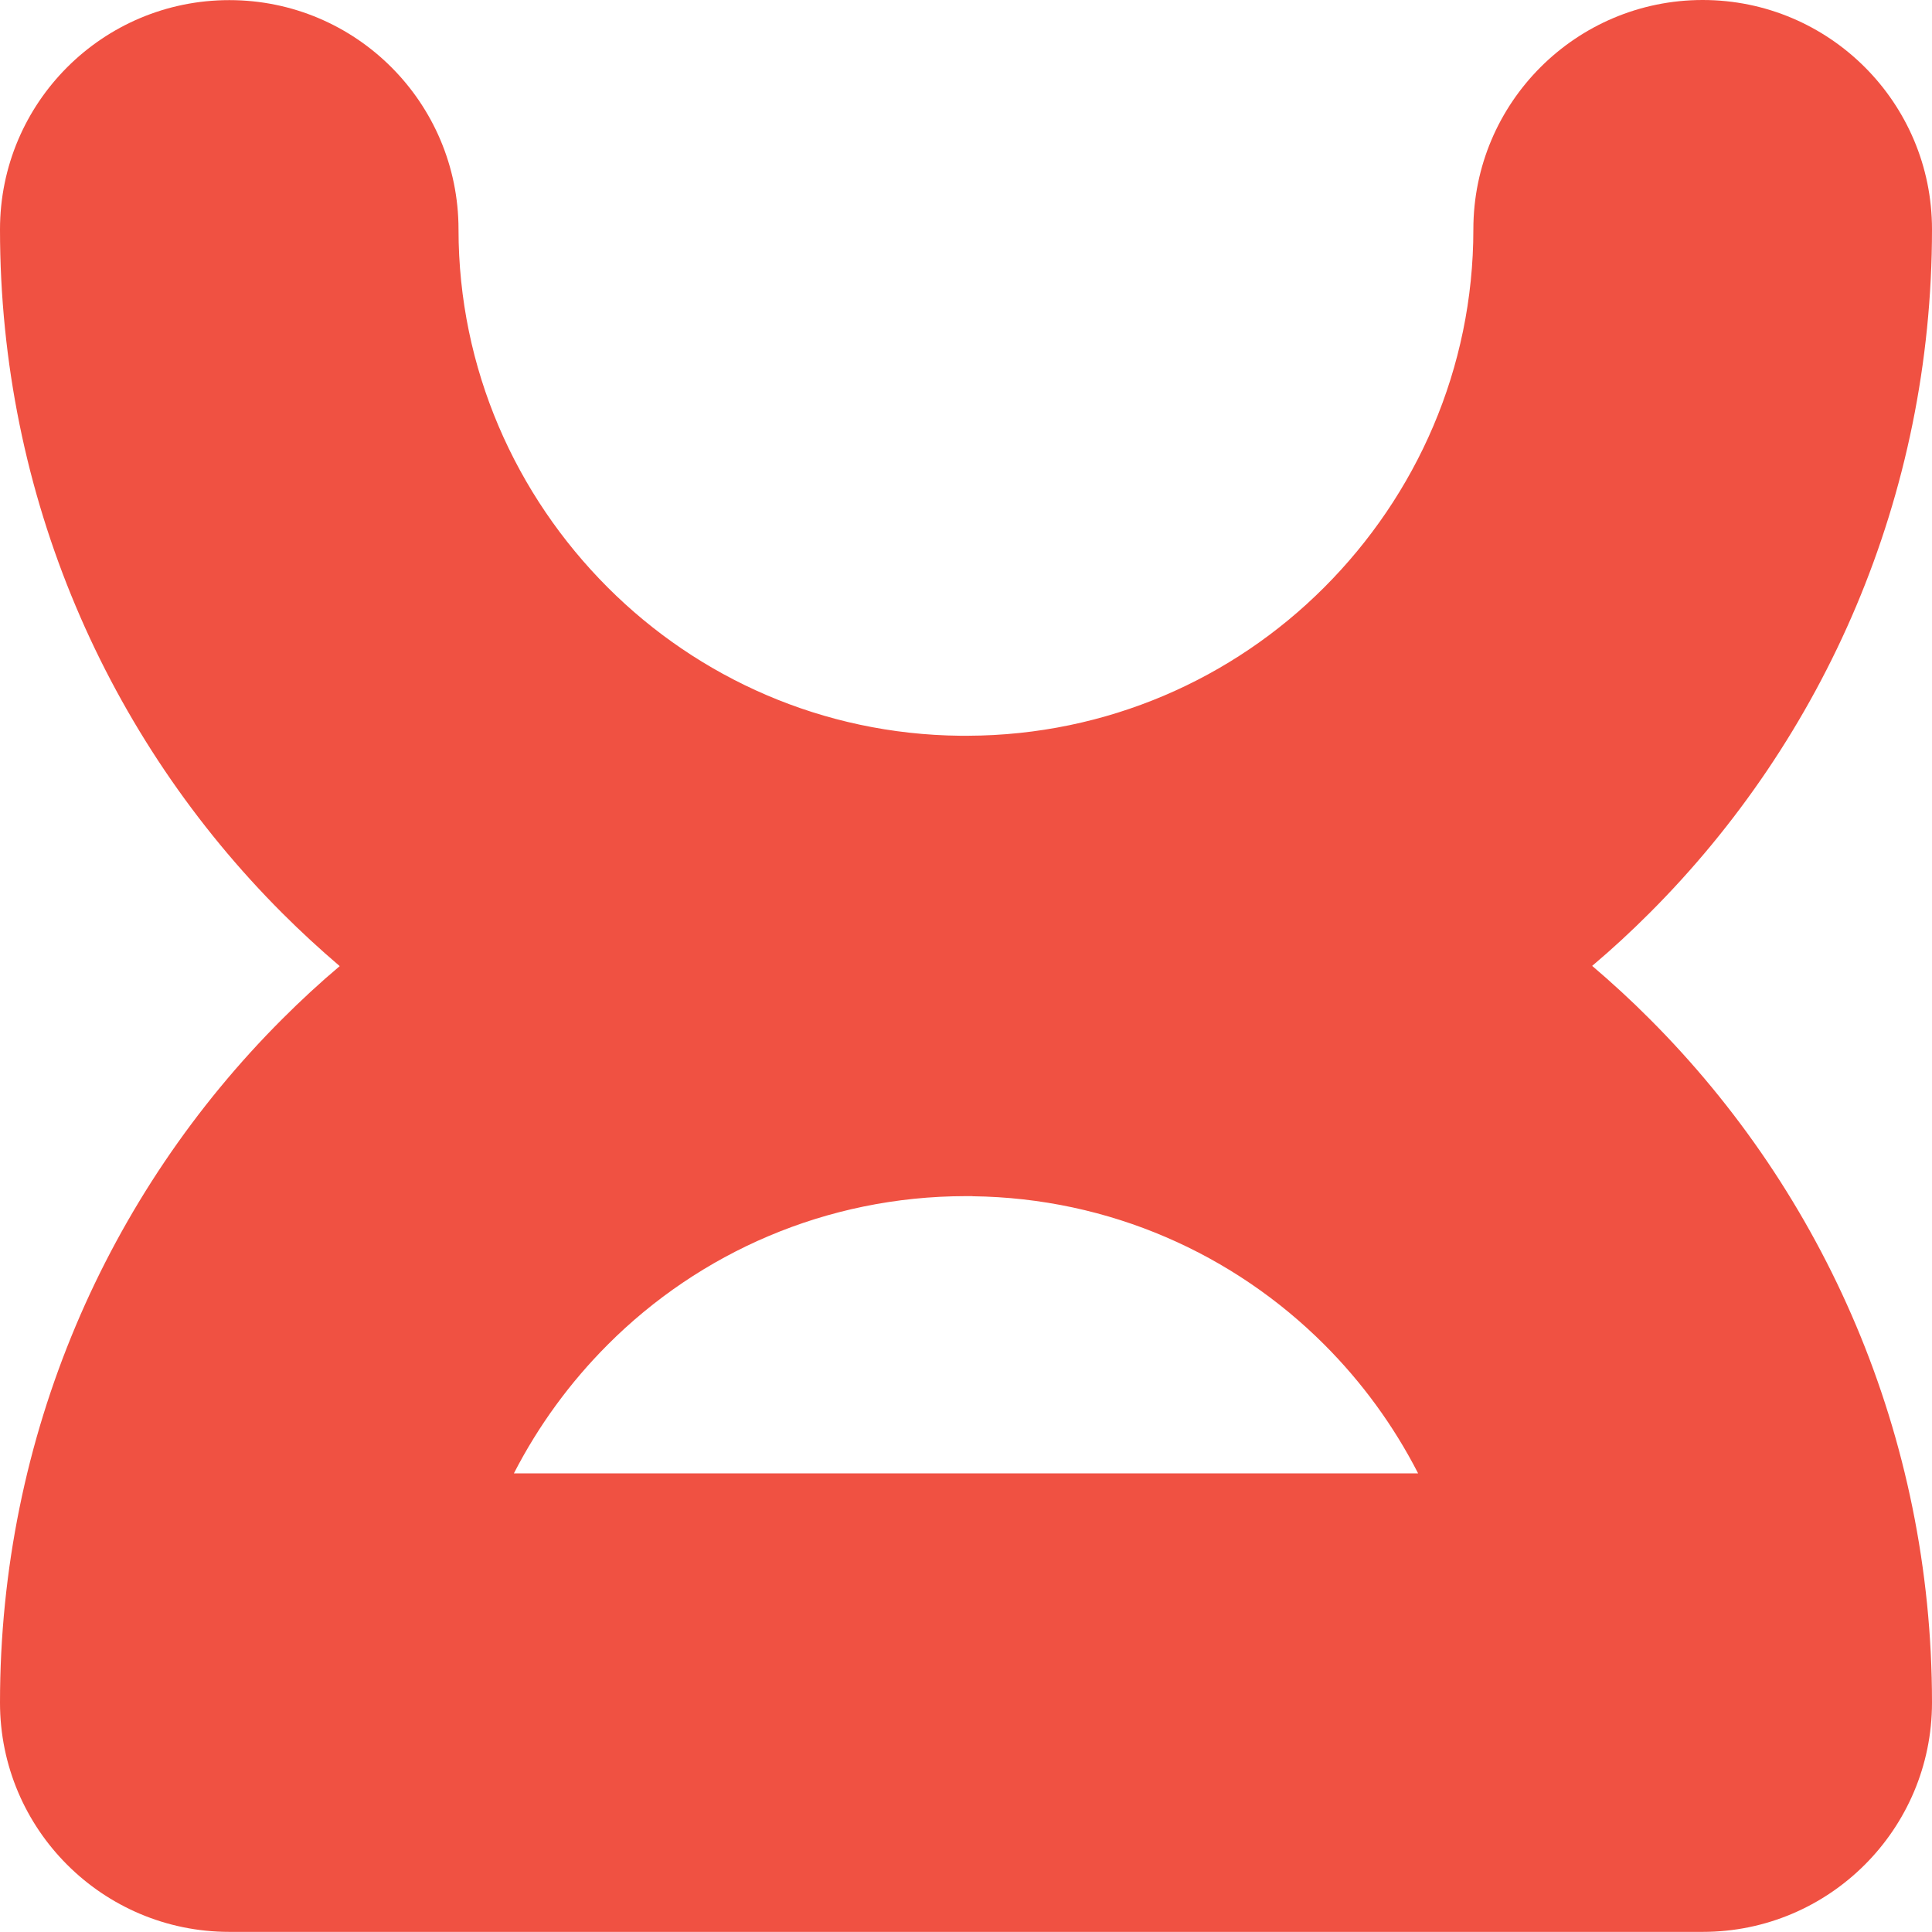
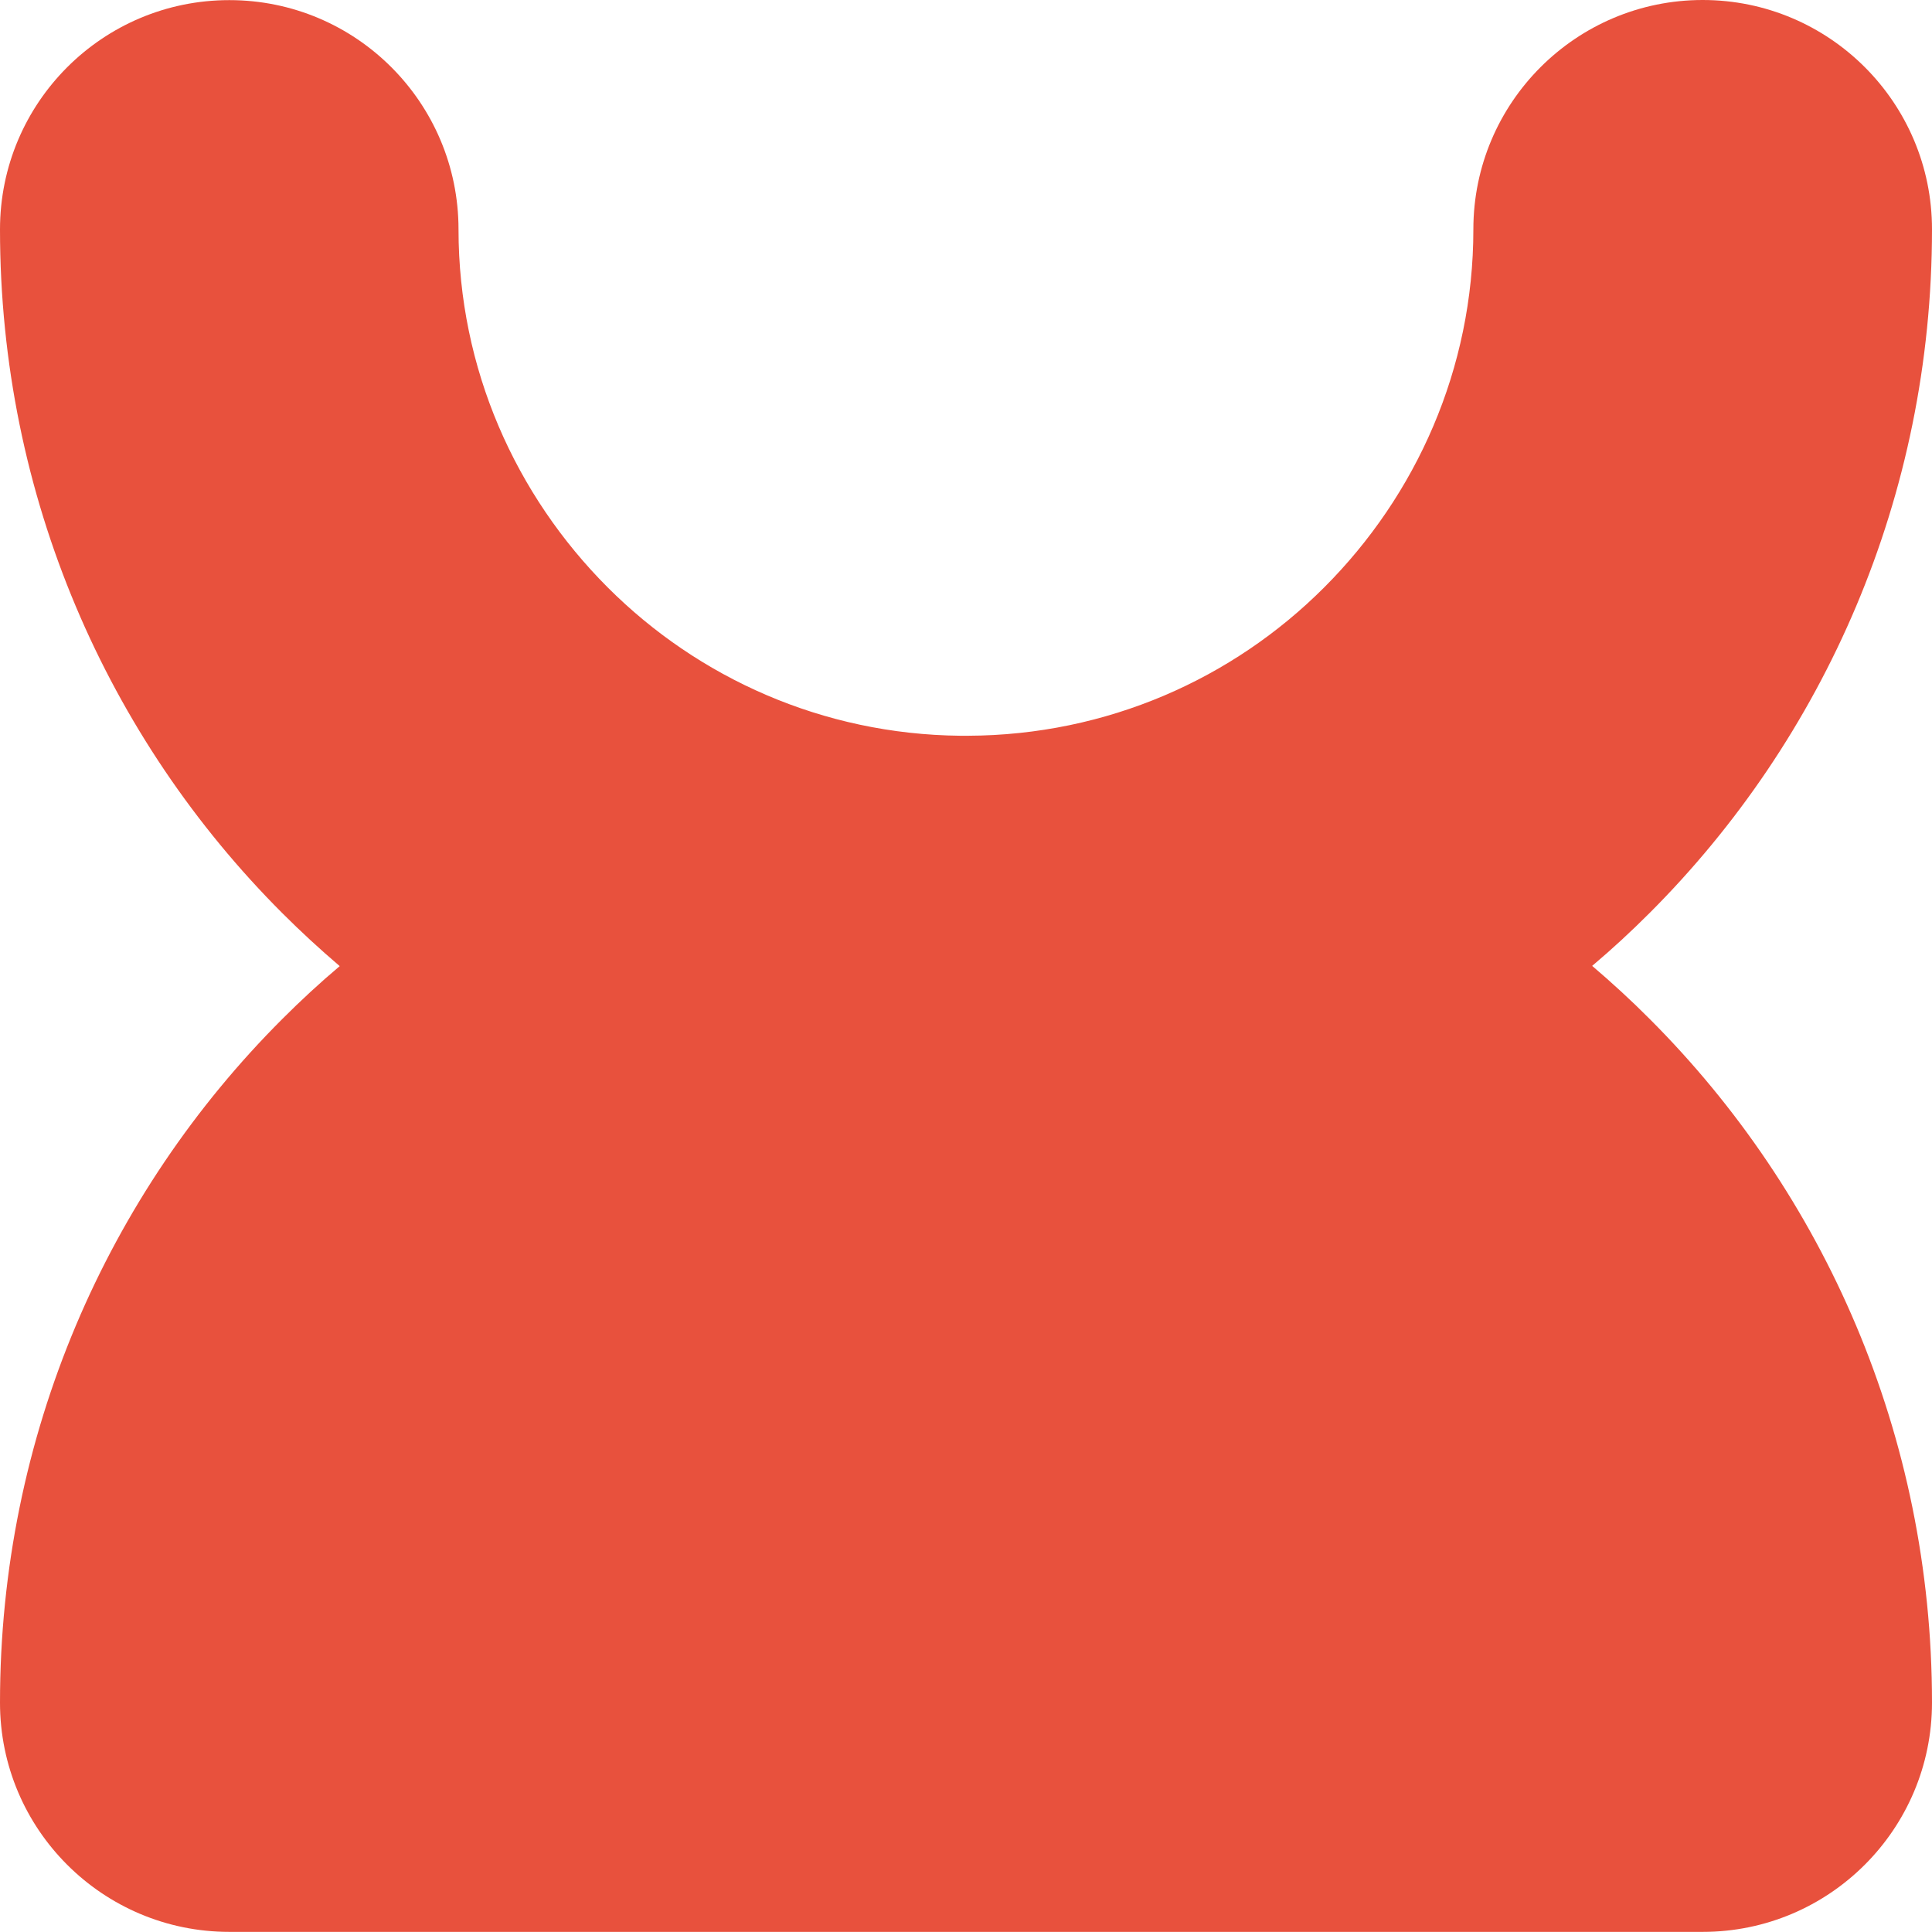
- <svg xmlns="http://www.w3.org/2000/svg" id="Layer_2" data-name="Layer 2" viewBox="0 0 165.72 165.72">
-   <defs>
-     <style>
-       .cls-1 {
-         fill: #f05142;
-       }
-     </style>
-   </defs>
-   <g id="Ruda_Family" data-name="Ruda Family">
-     <path class="cls-1" d="M24.21,87.41c1.58-1.58,3.22-3.1,4.93-4.54-1.7-1.45-3.35-2.97-4.93-4.55C9.25,63.36,0,42.63,0,19.68,0,8.82,8.8,.01,19.67,.01s19.66,8.81,19.66,19.67c0,11.95,4.9,22.81,12.81,30.72,7.75,7.75,18.43,12.59,30.23,12.71h.64c11.94-.04,22.75-4.89,30.57-12.72,7.91-7.91,12.8-18.77,12.8-30.72,0-10.86,8.81-19.67,19.67-19.67s19.67,8.81,19.67,19.67c0,22.95-9.26,43.68-24.22,58.64-1.58,1.58-3.22,3.1-4.93,4.54,1.7,1.45,3.35,2.96,4.93,4.55,14.96,14.96,24.22,35.69,24.22,58.64,0,10.86-8.81,19.67-19.67,19.67H19.67c-10.86,0-19.67-8.8-19.67-19.66,0-22.95,9.25-43.69,24.21-58.64h0Zm59.19,15.19h-.55c-12,.01-22.86,4.87-30.71,12.73-3.23,3.23-5.96,6.96-8.06,11.05H121.64c-2.1-4.1-4.82-7.82-8.05-11.05-7.74-7.74-18.4-12.58-30.18-12.72h0Z" />
-   </g>
+ <svg xmlns="http://www.w3.org/2000/svg" viewBox="0 0 165.72 165.72">
+   <path fill="#E8513D" d="M24.21,87.41c1.58-1.58,3.22-3.1,4.93-4.54-1.7-1.45-3.35-2.97-4.93-4.55C9.25,63.36,0,42.63,0,19.68,0,8.82,8.8,.01,19.67,.01s19.66,8.81,19.66,19.67c0,11.95,4.9,22.81,12.81,30.72,7.75,7.75,18.43,12.59,30.23,12.71h.64c11.94-.04,22.75-4.89,30.57-12.72,7.91-7.91,12.8-18.77,12.8-30.72,0-10.86,8.81-19.67,19.67-19.67s19.67,8.81,19.67,19.67c0,22.95-9.26,43.68-24.22,58.64-1.58,1.58-3.22,3.1-4.93,4.54,1.7,1.45,3.35,2.96,4.93,4.55,14.96,14.96,24.22,35.69,24.22,58.64,0,10.86-8.81,19.67-19.67,19.67H19.67c-10.86,0-19.67-8.8-19.67-19.66,0-22.95,9.25-43.69,24.21-58.64h0Z" />
</svg>
